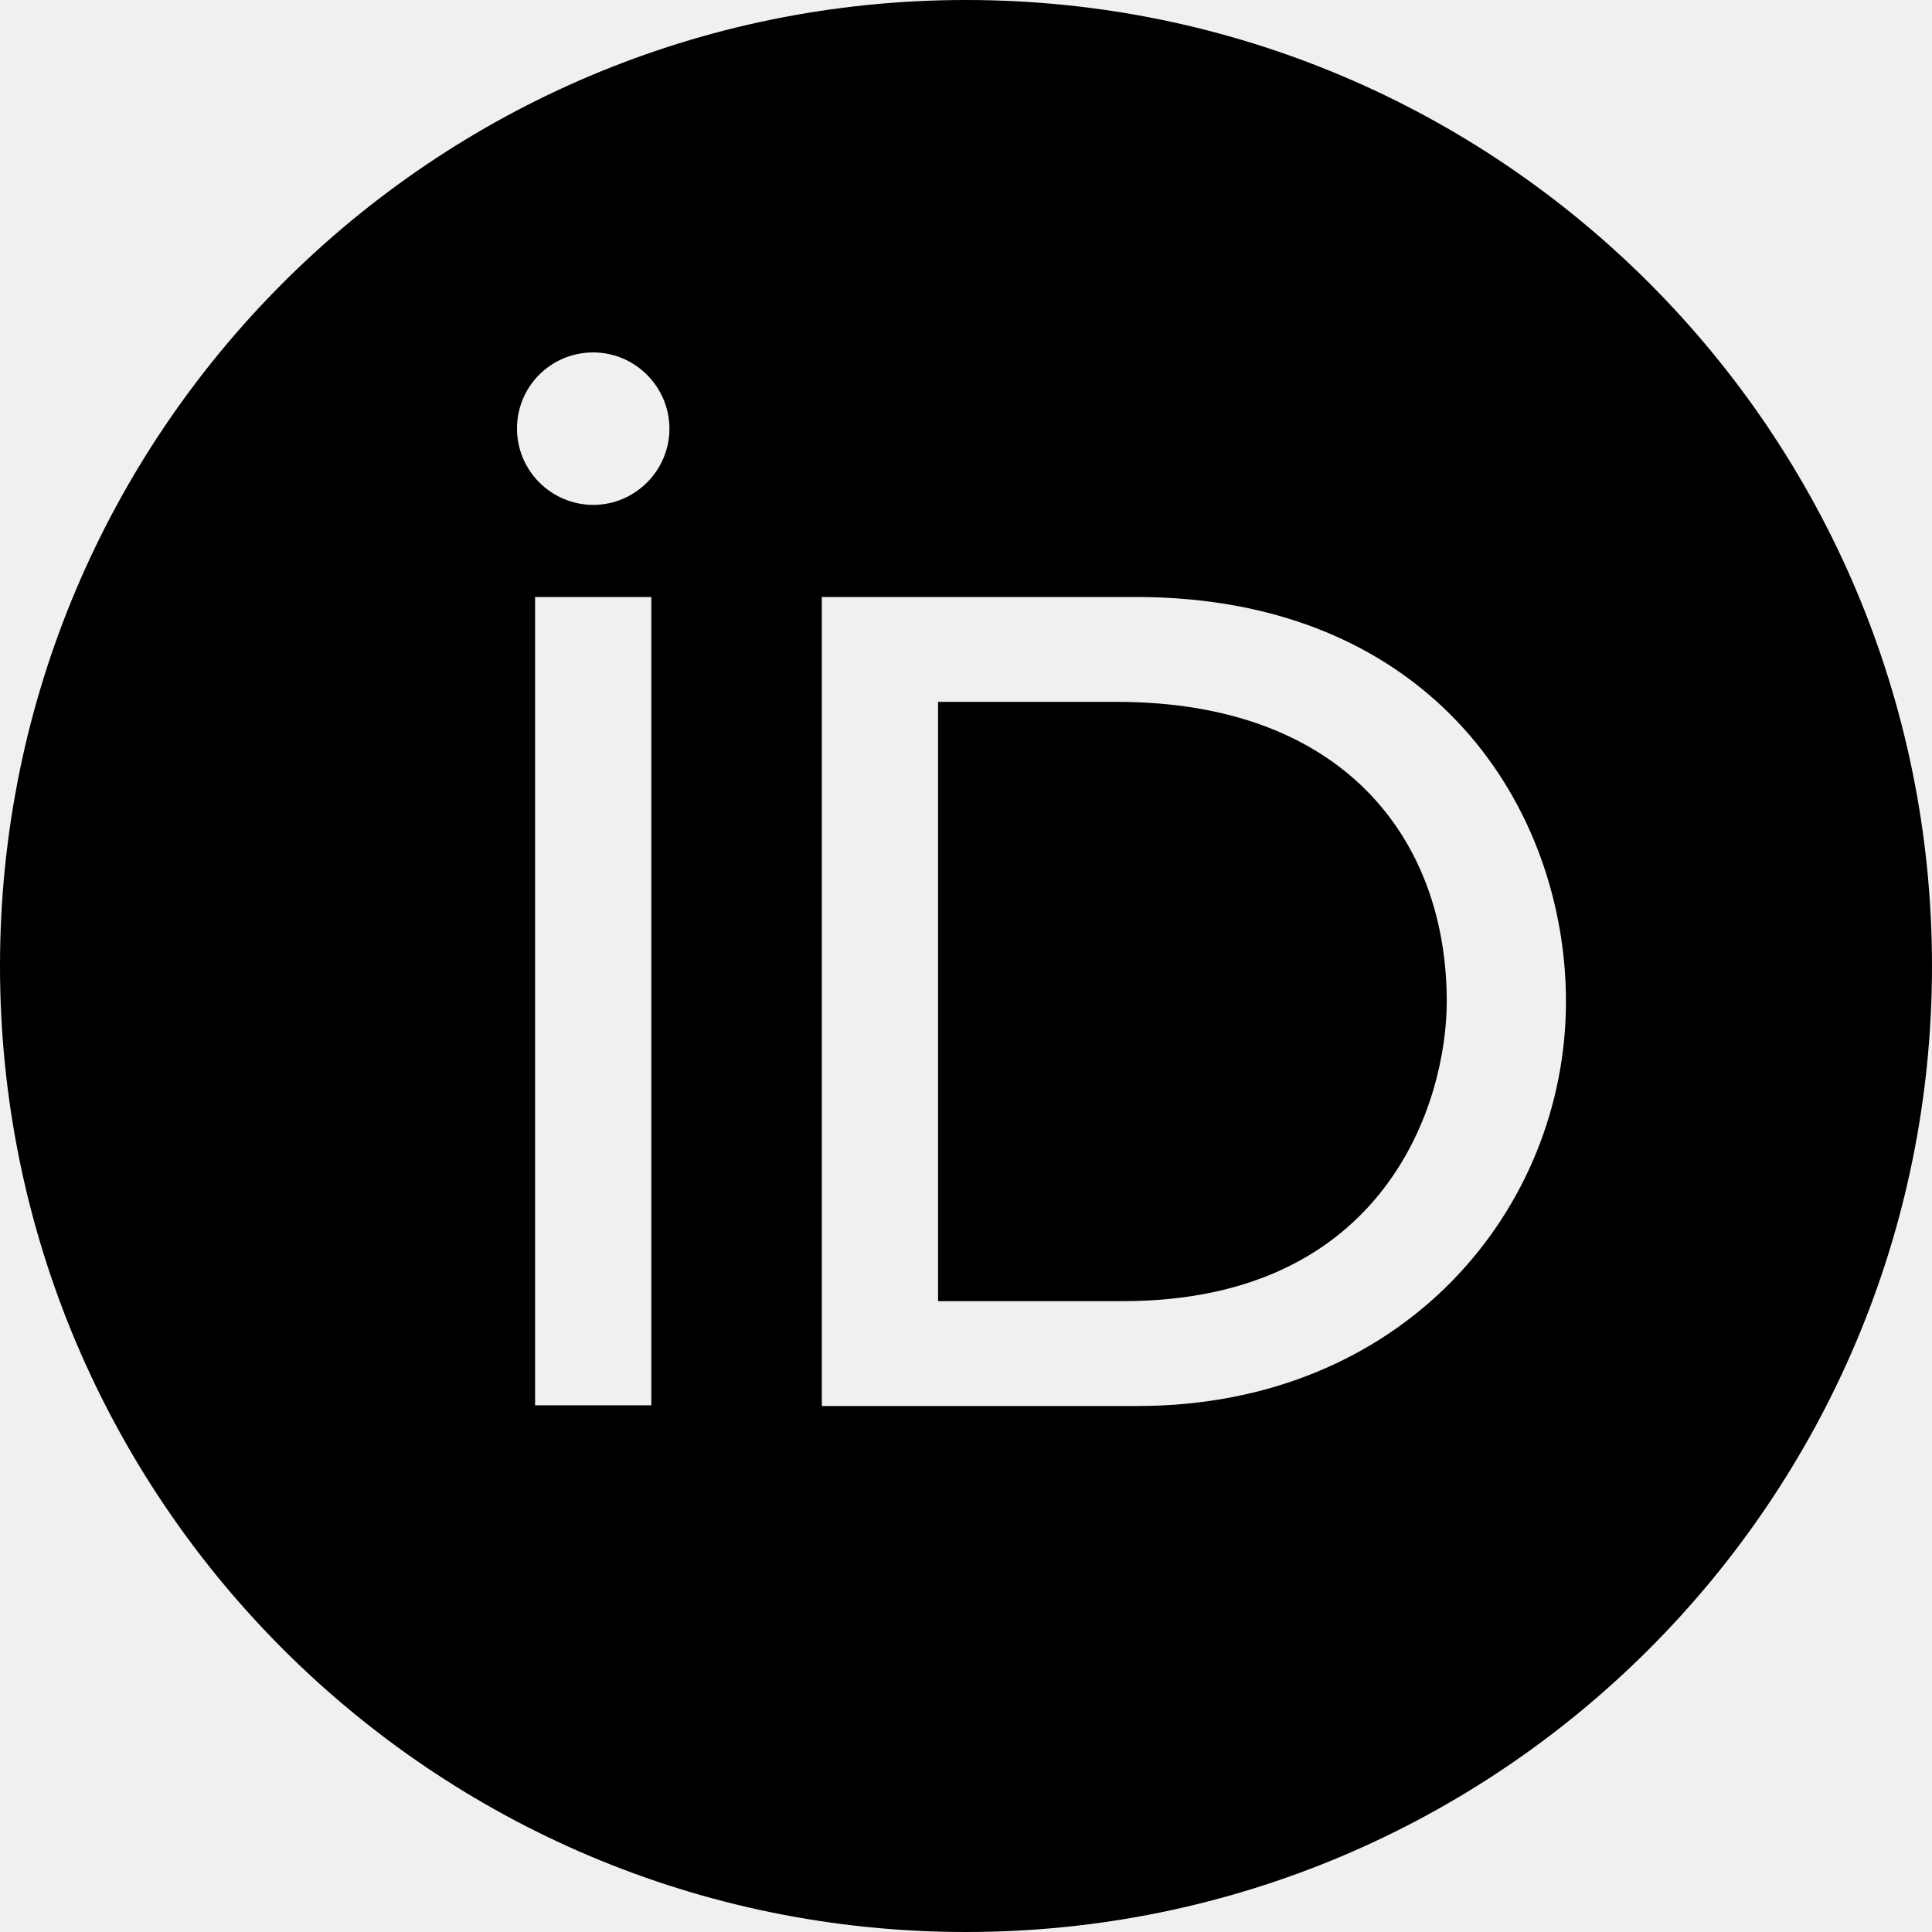
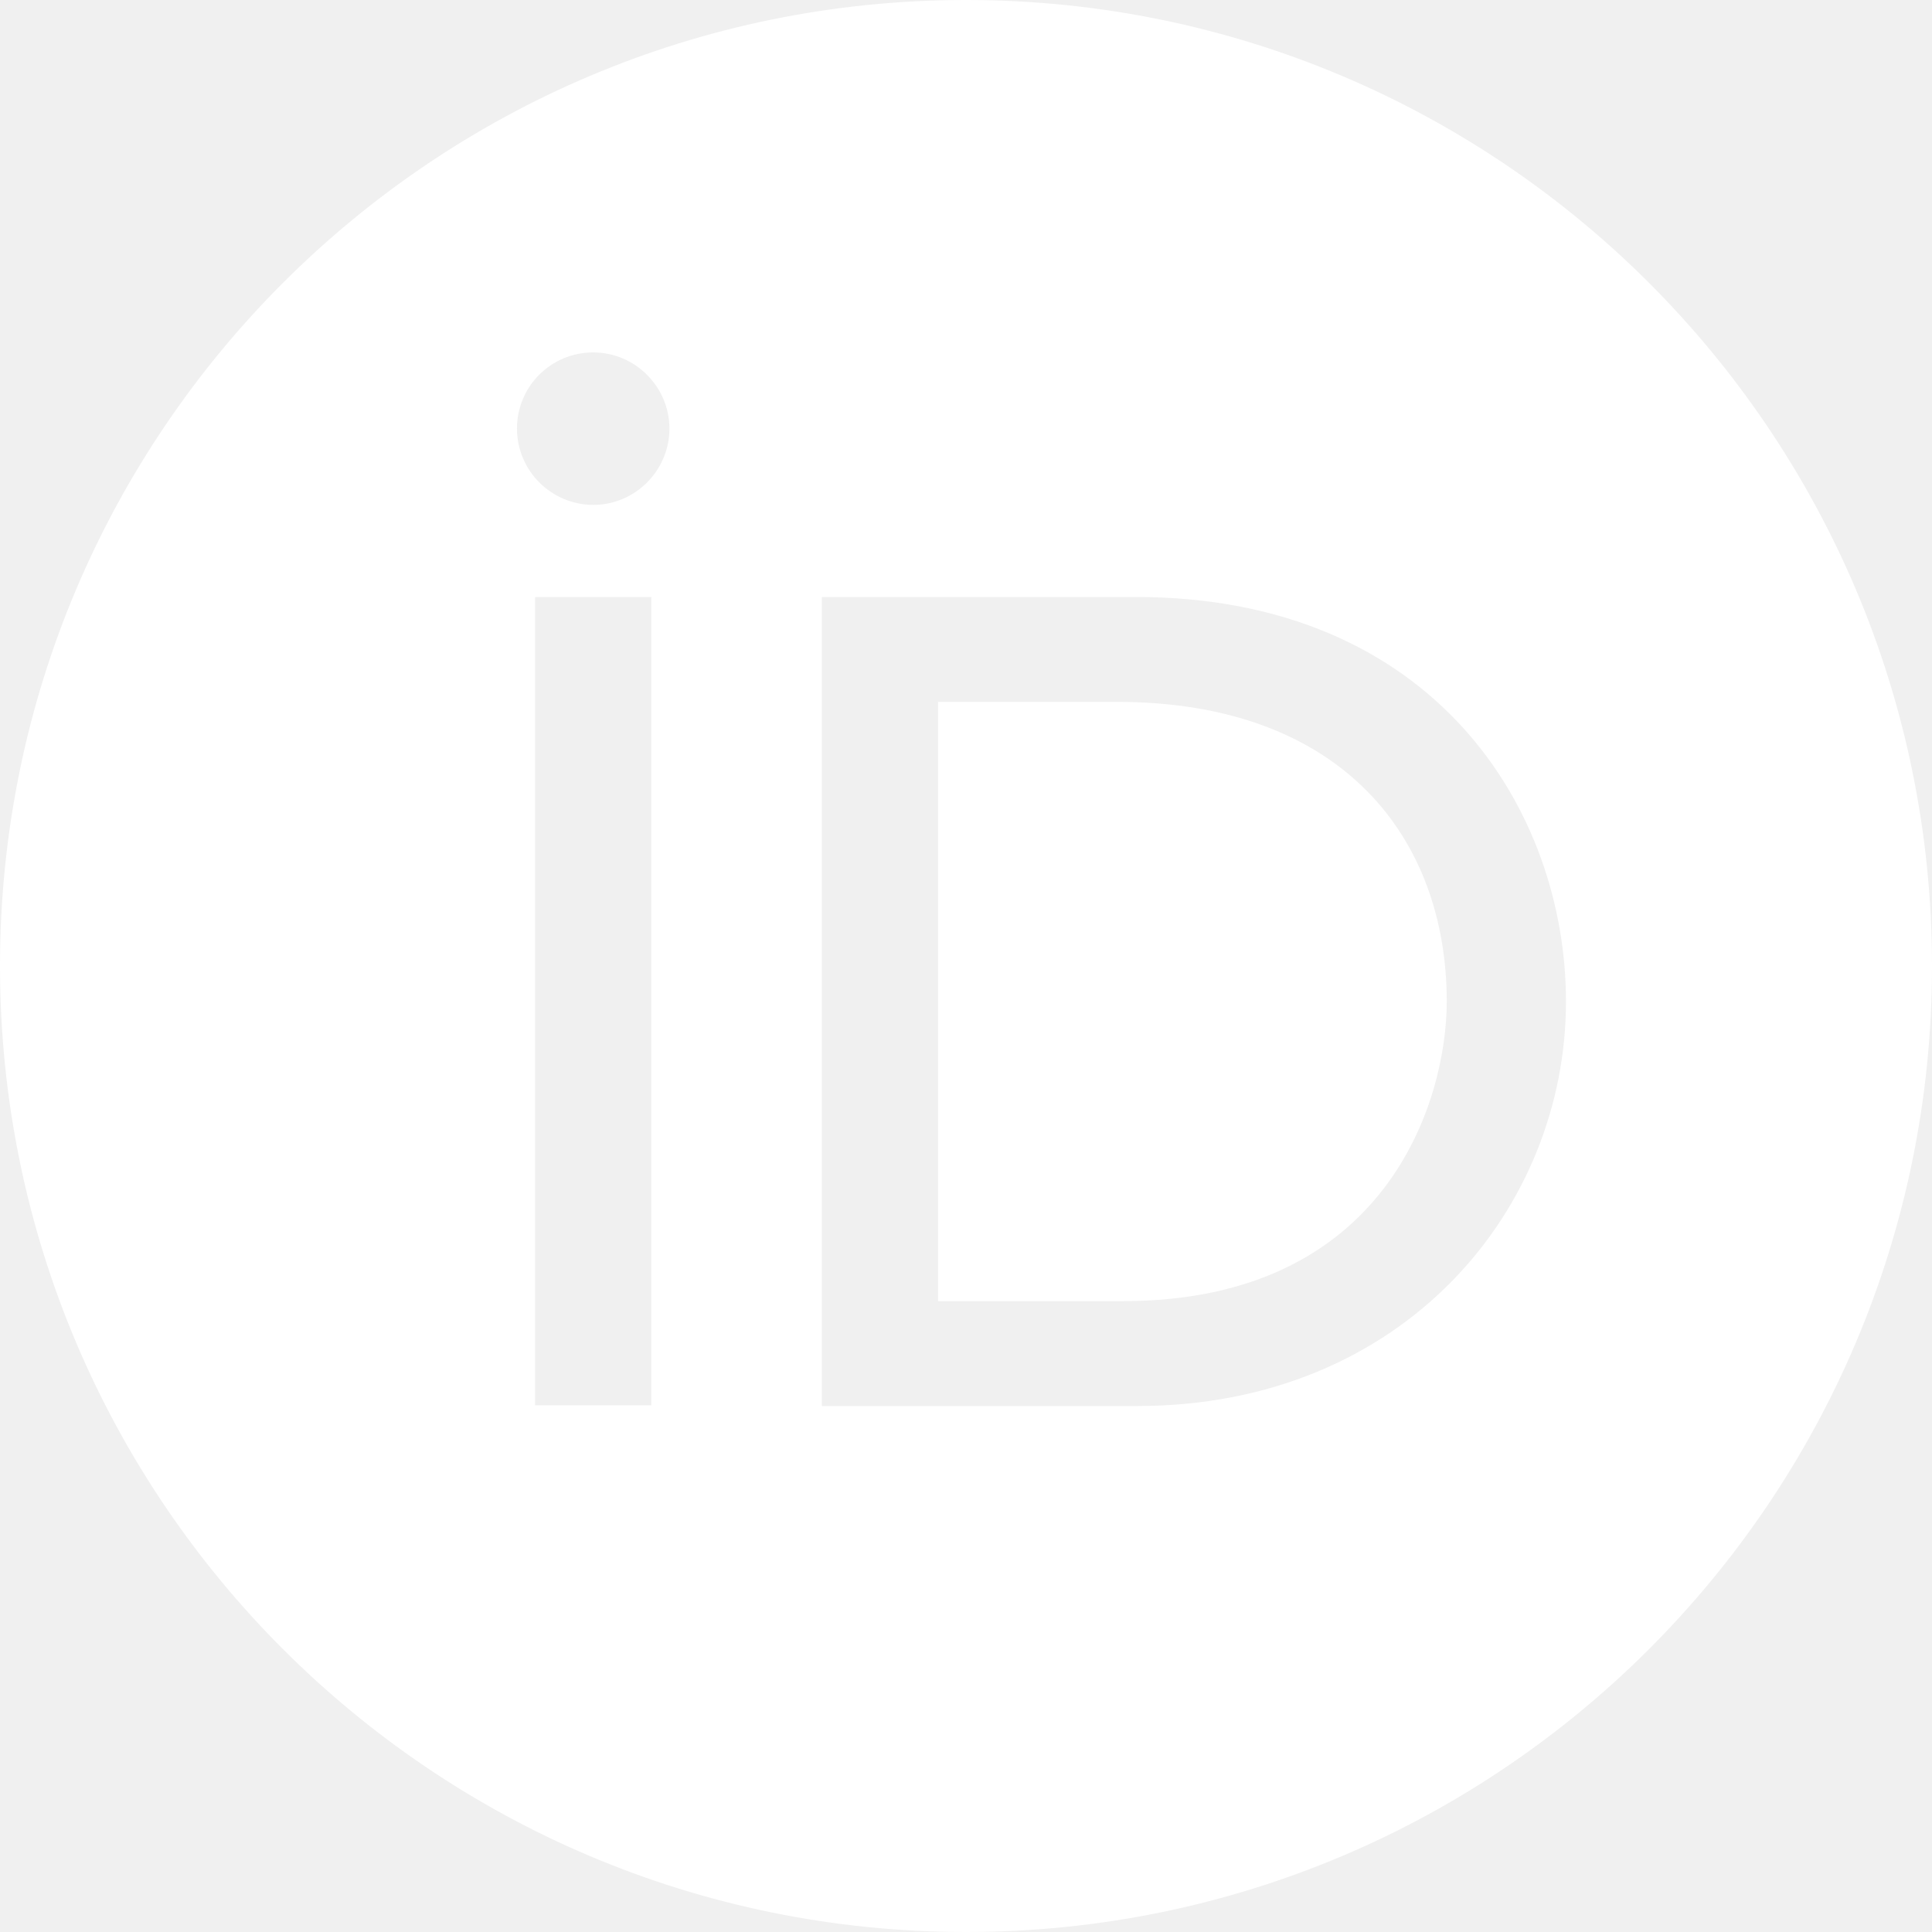
- <svg xmlns="http://www.w3.org/2000/svg" role="img" viewBox="0 0 24 24">
+ <svg xmlns="http://www.w3.org/2000/svg" role="img" viewBox="0 0 24 24" fill="#ffffff">
  <path d="M12 0C5.372 0 0 5.372 0 12s5.372 12 12 12 12-5.372 12-12S18.628 0 12 0zM7.369 4.378c.525 0 .947.431.947.947s-.422.947-.947.947a.95.95 0 0 1-.947-.947c0-.525.422-.947.947-.947zm-.722 3.038h1.444v10.041H6.647V7.416zm3.562 0h3.9c3.712 0 5.344 2.653 5.344 5.025 0 2.578-2.016 5.025-5.325 5.025h-3.919V7.416zm1.444 1.303v7.444h2.297c3.272 0 4.022-2.484 4.022-3.722 0-2.016-1.284-3.722-4.097-3.722h-2.222z" />
</svg>
